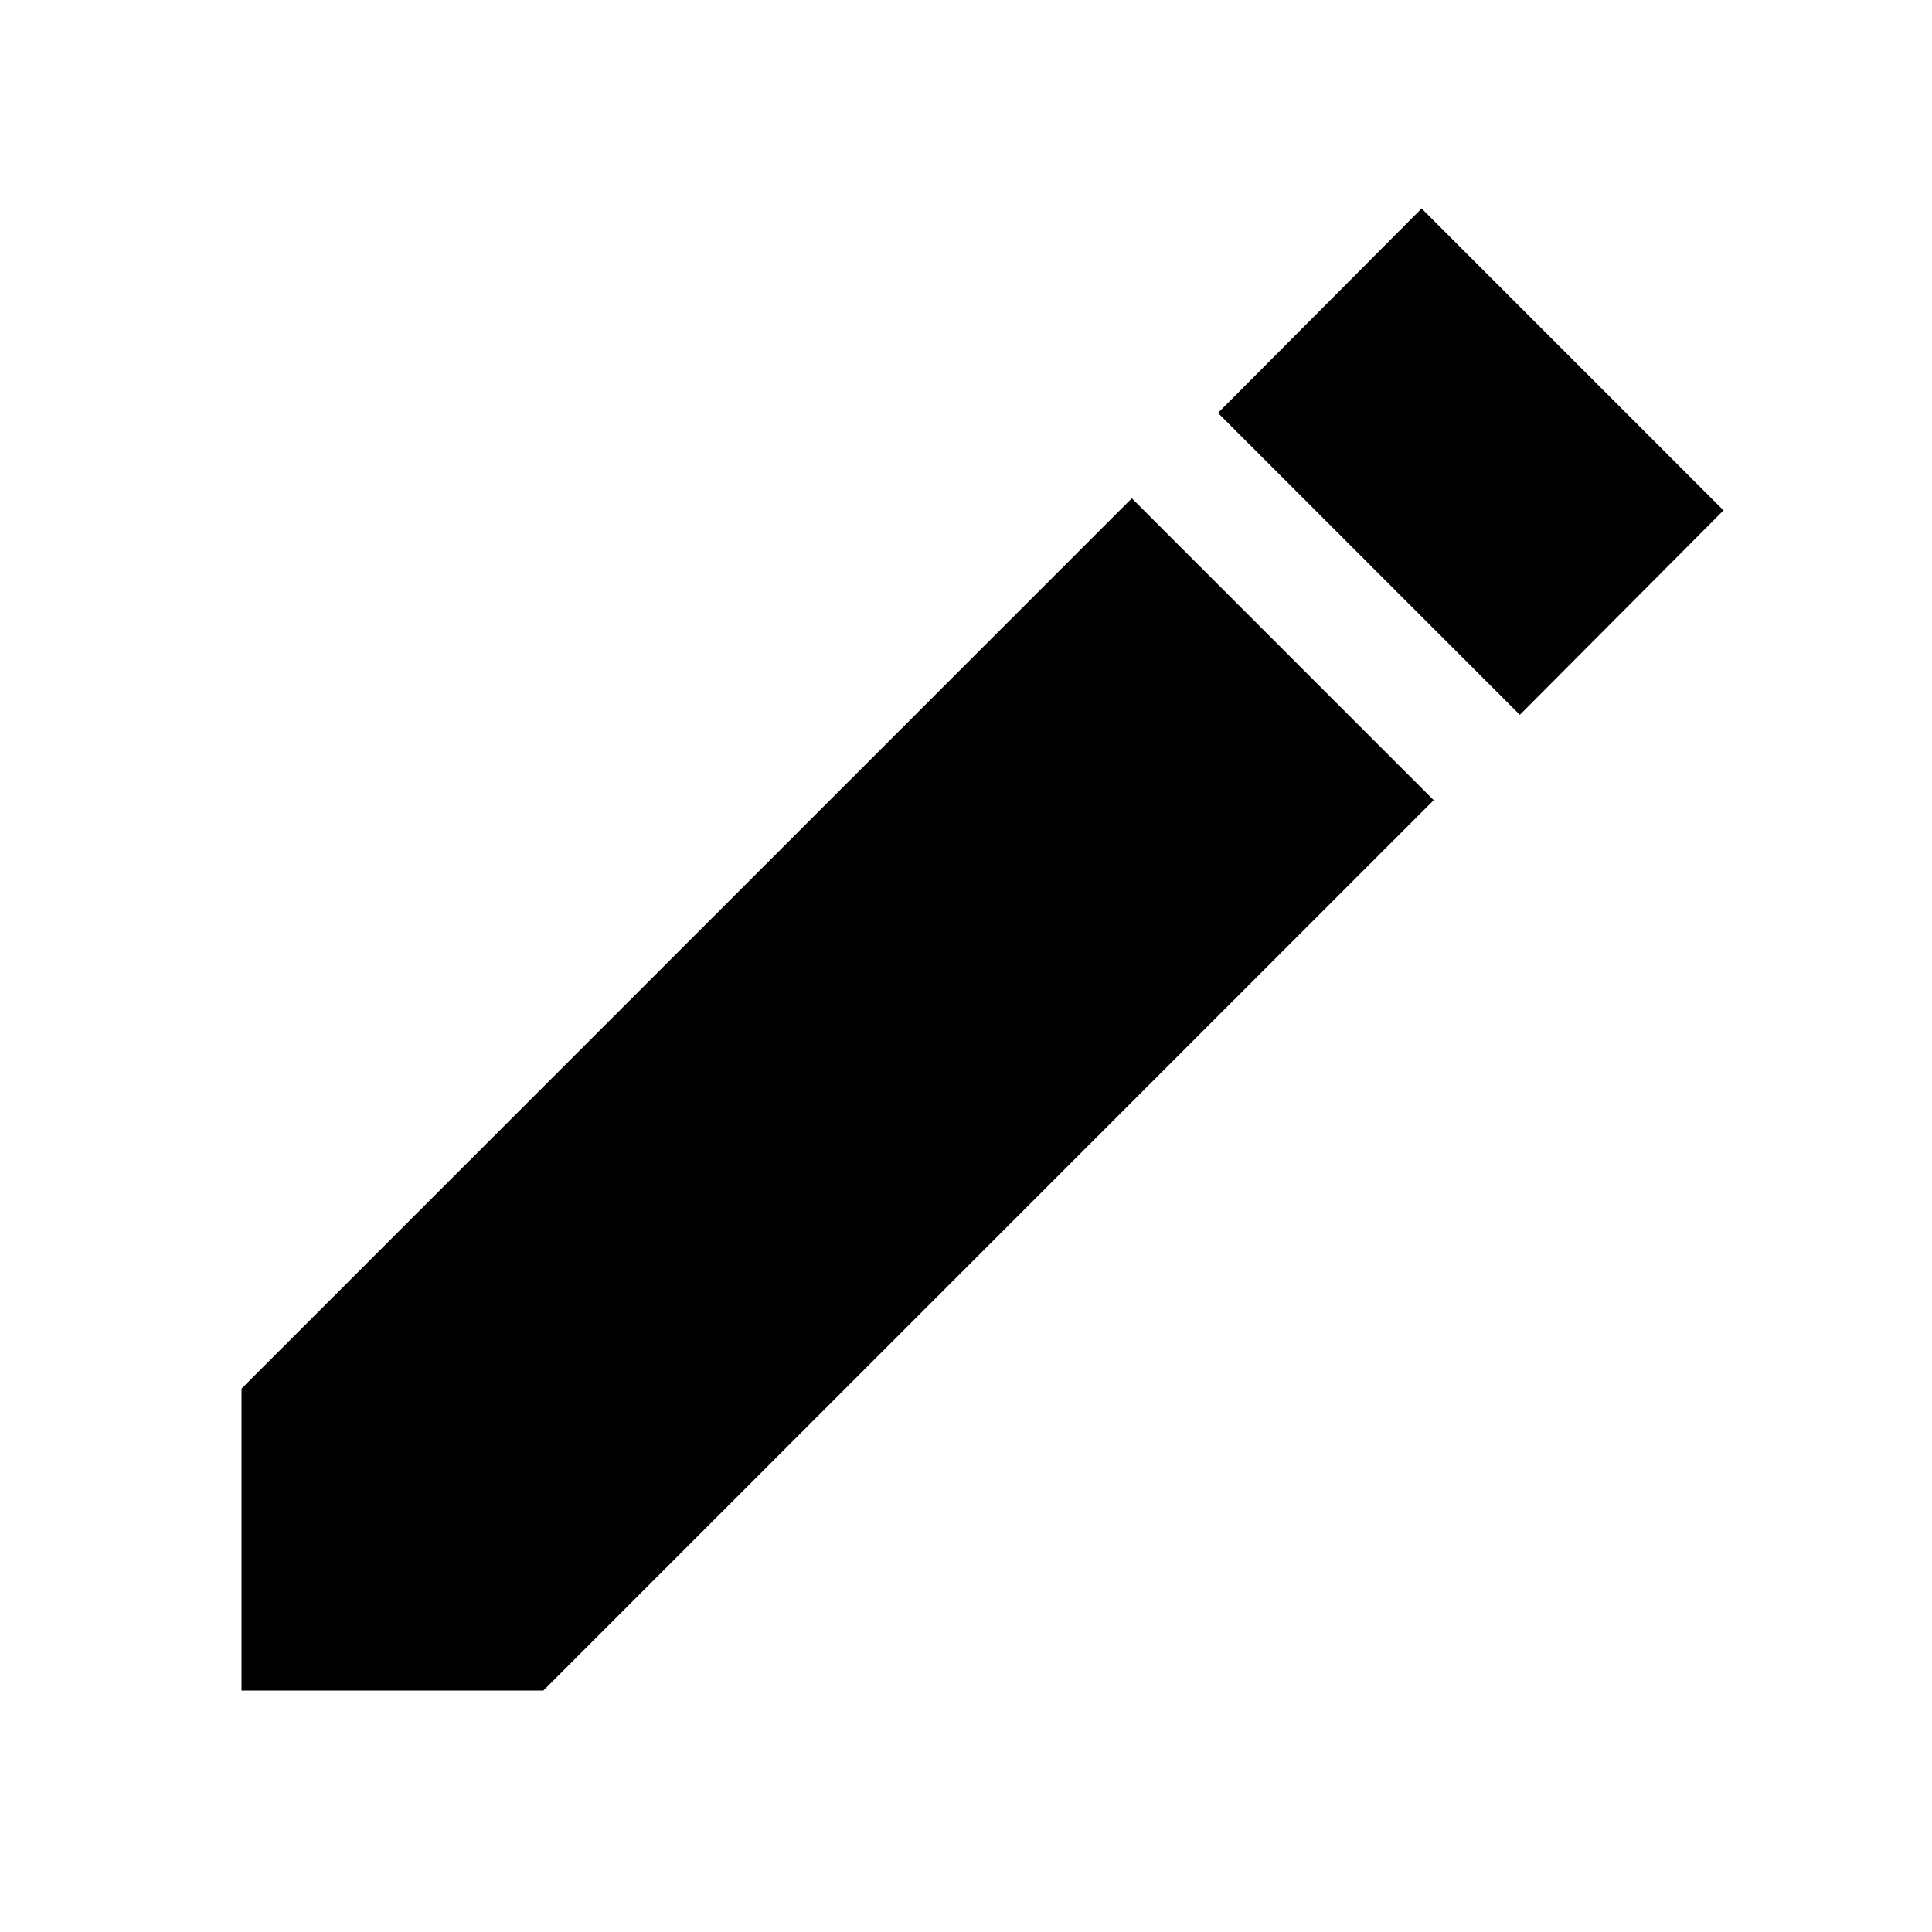
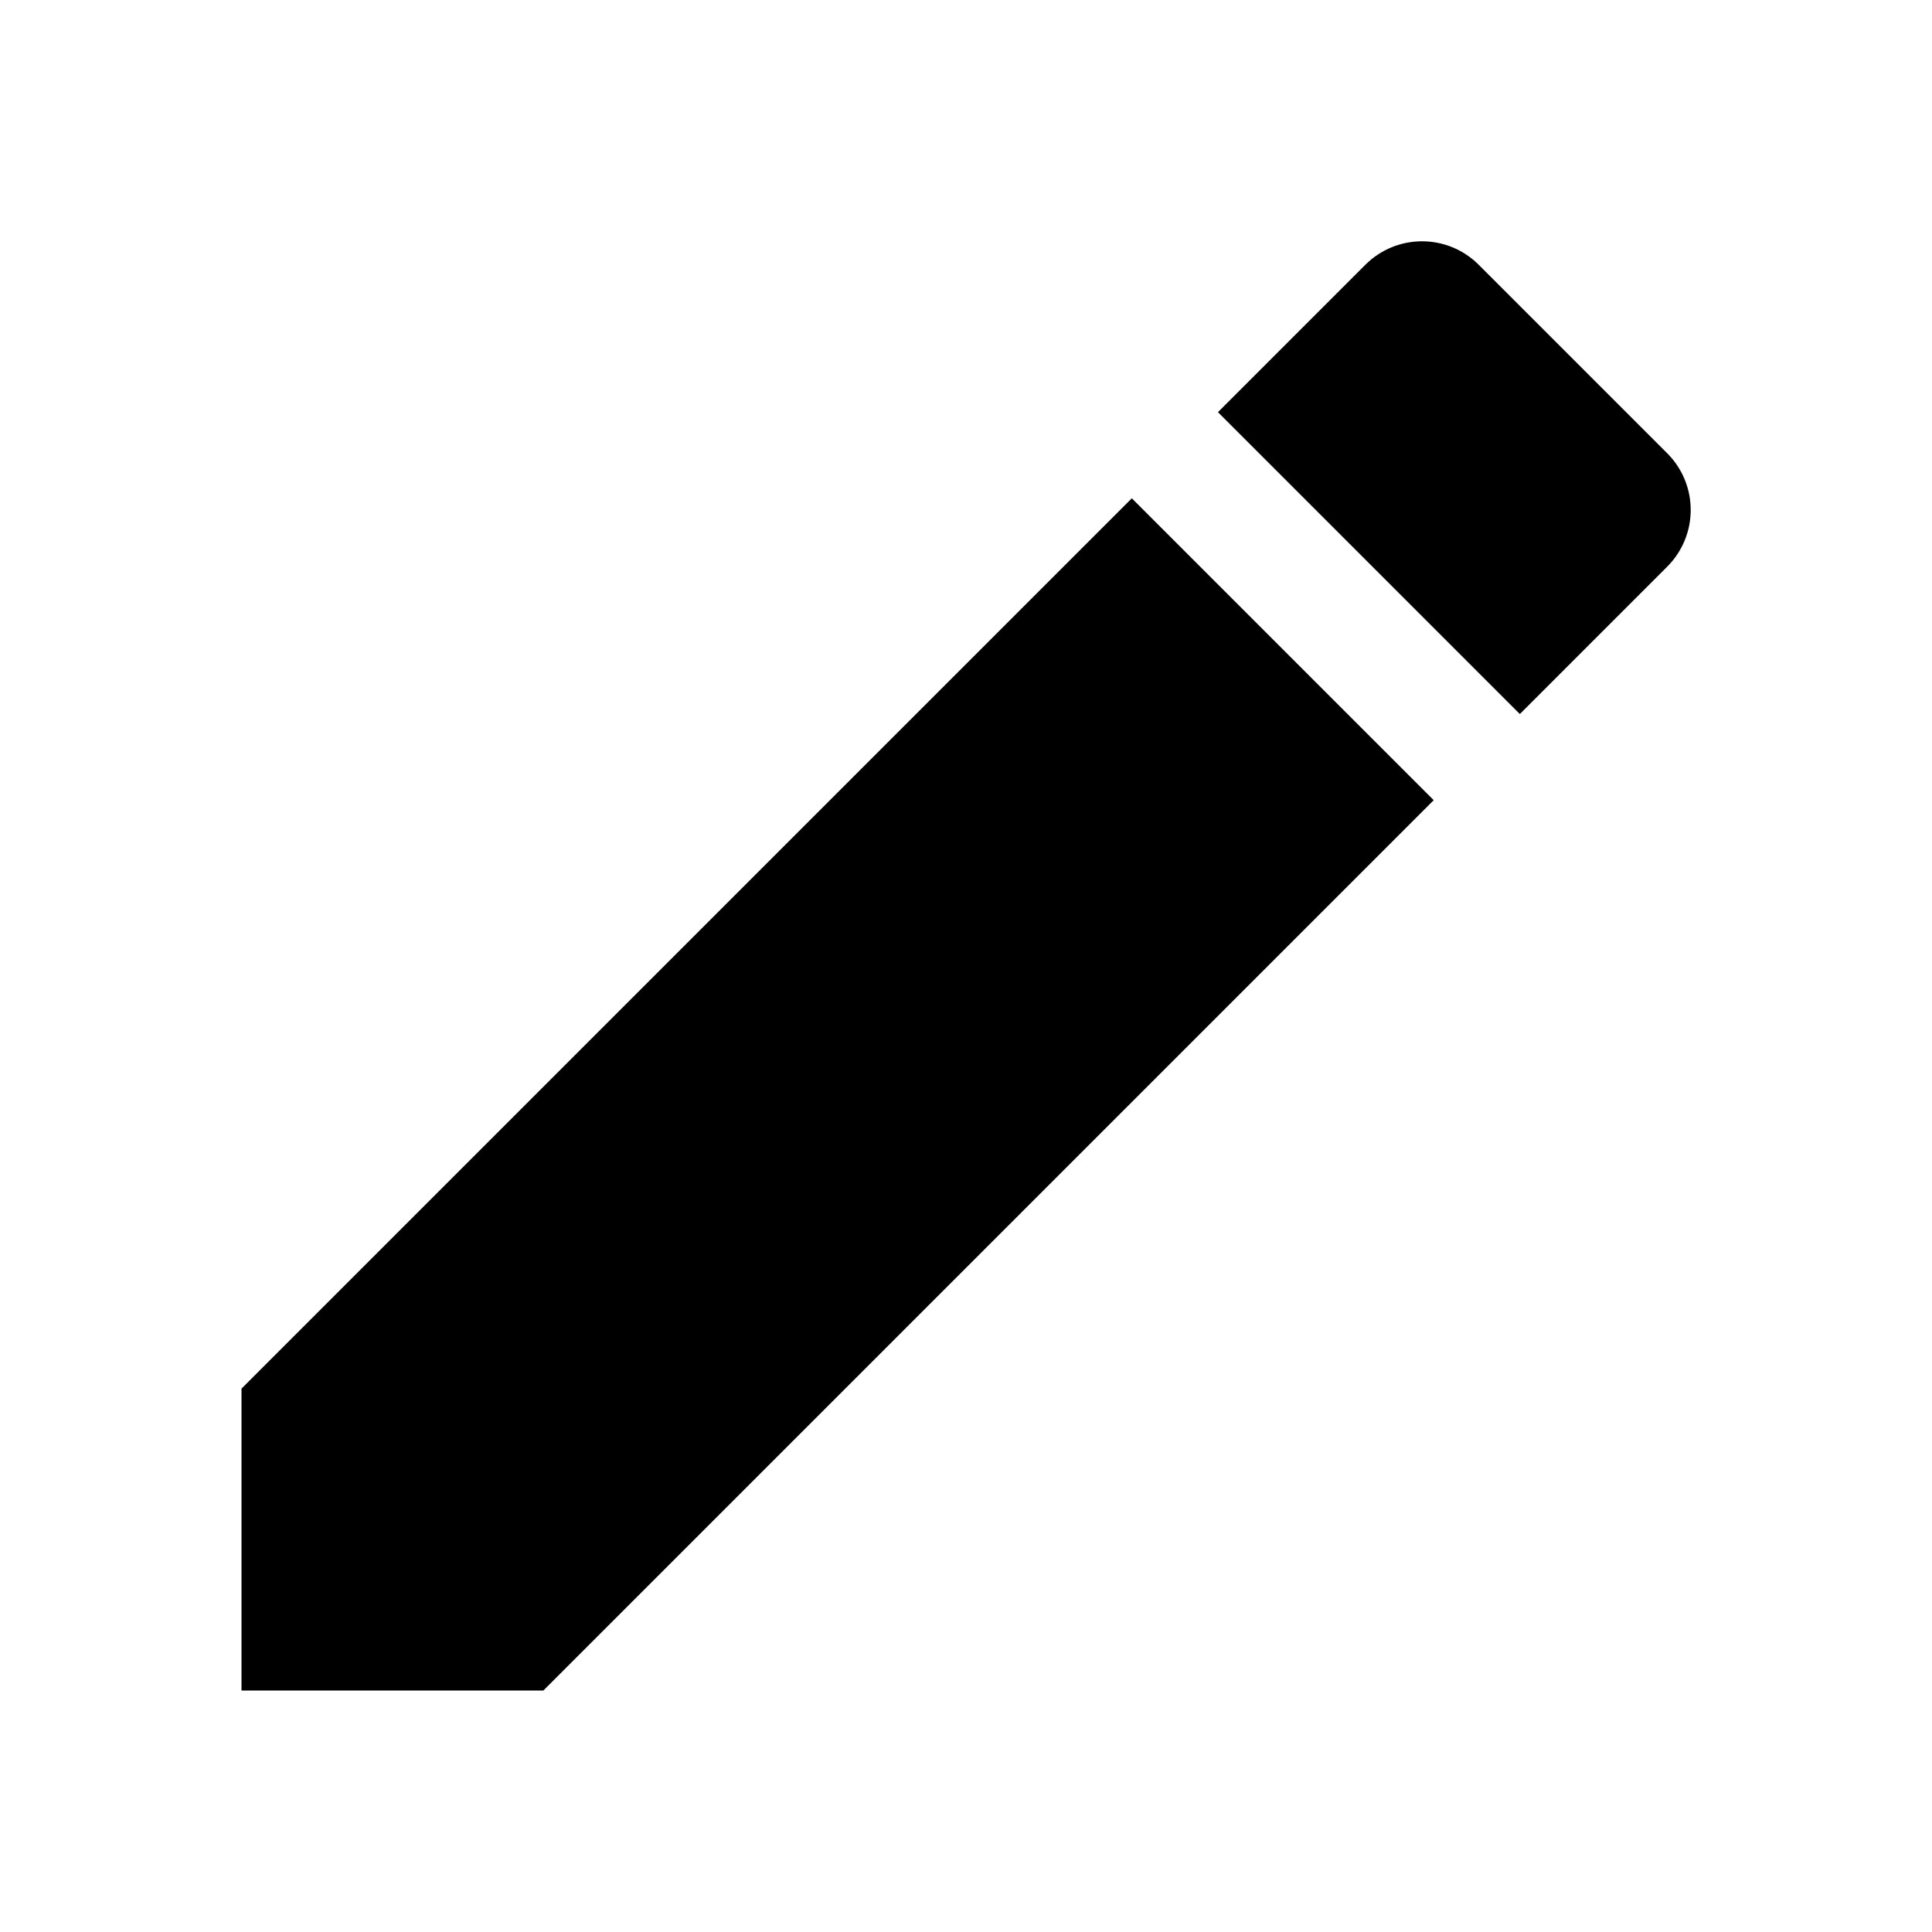
<svg xmlns="http://www.w3.org/2000/svg" width="24" height="24" viewBox="0 0 24 24">
-   <path fill="none" d="M0 0h24v24H0V0z" />
-   <path d="M3 17.25V21h3.75L17.81 9.94l-3.75-3.75L3 17.25zM21.41 6.34l-3.75-3.75-2.53 2.54 3.75 3.75 2.53-2.54z" />
+   <path d="M3 17.25V21h3.75L17.81 9.94l-3.75-3.75L3 17.25zM20.71 7.04c.39-.39.39-1.02 0-1.41l-2.34-2.34c-.39-.39-1.02-.39-1.41 0l-1.83 1.83 3.75 3.75 1.83-1.83z" />
+   <path d="M0 0h24v24H0z" fill="none" />
</svg>
